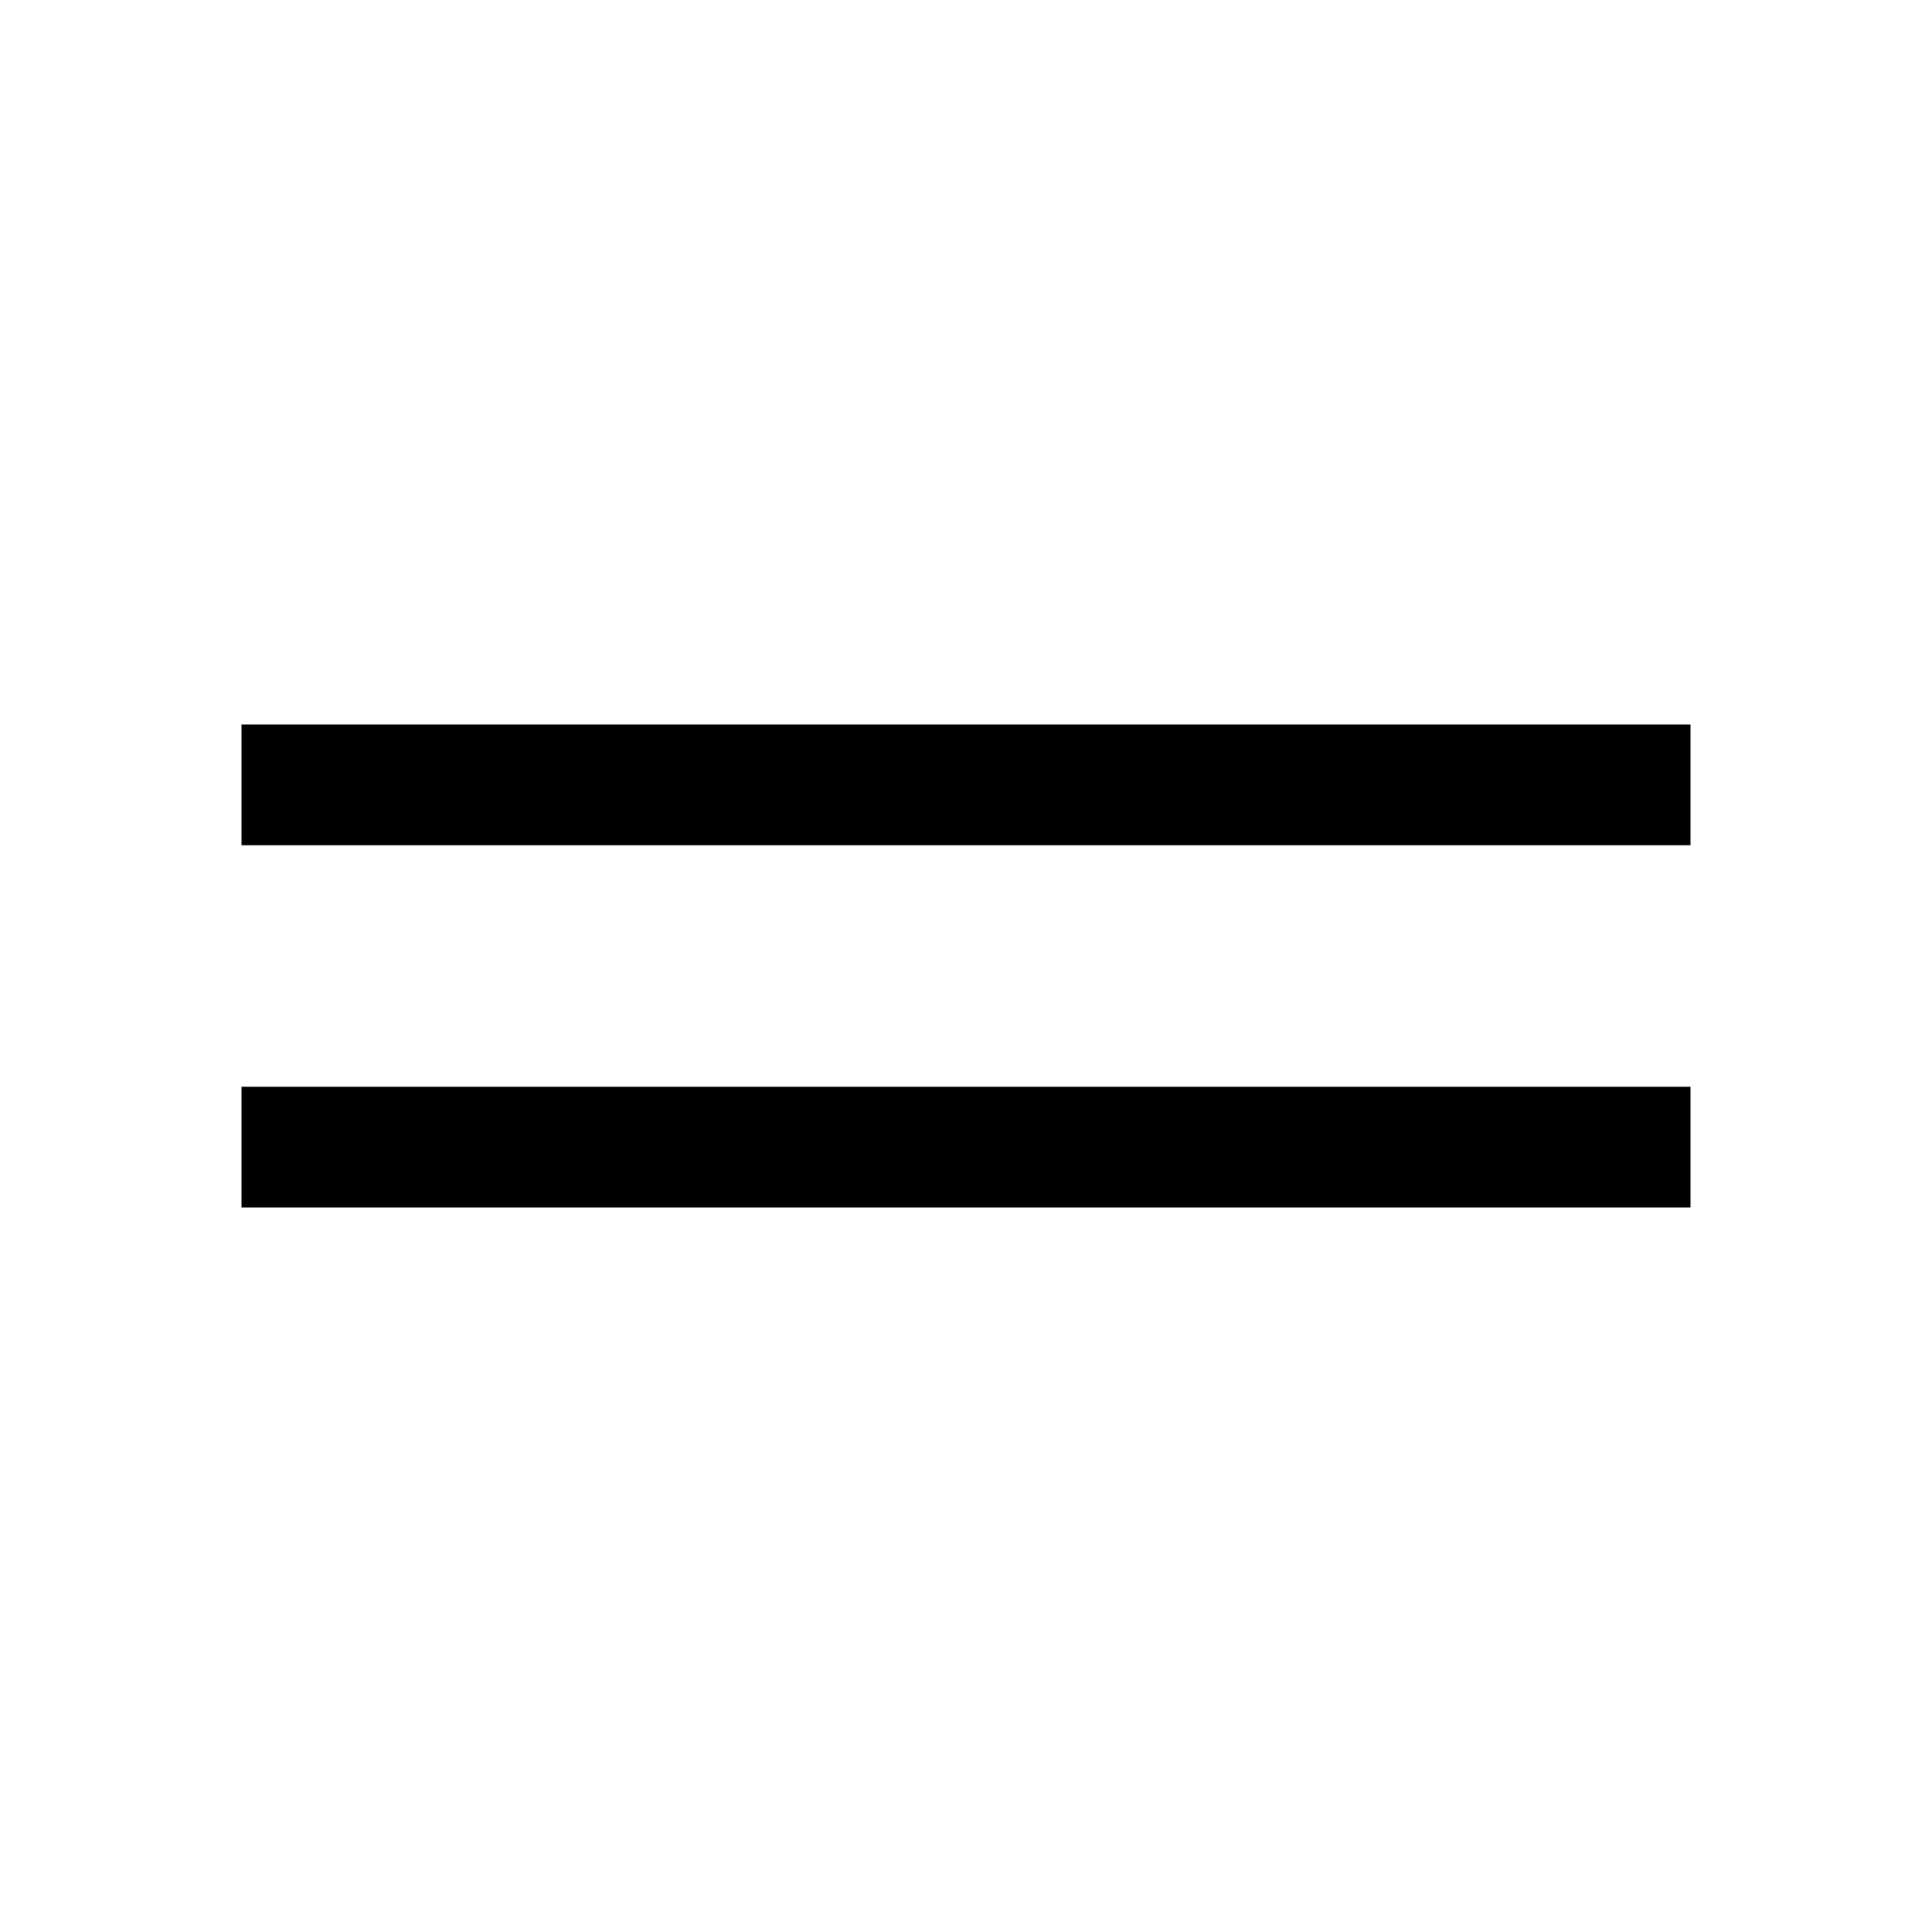
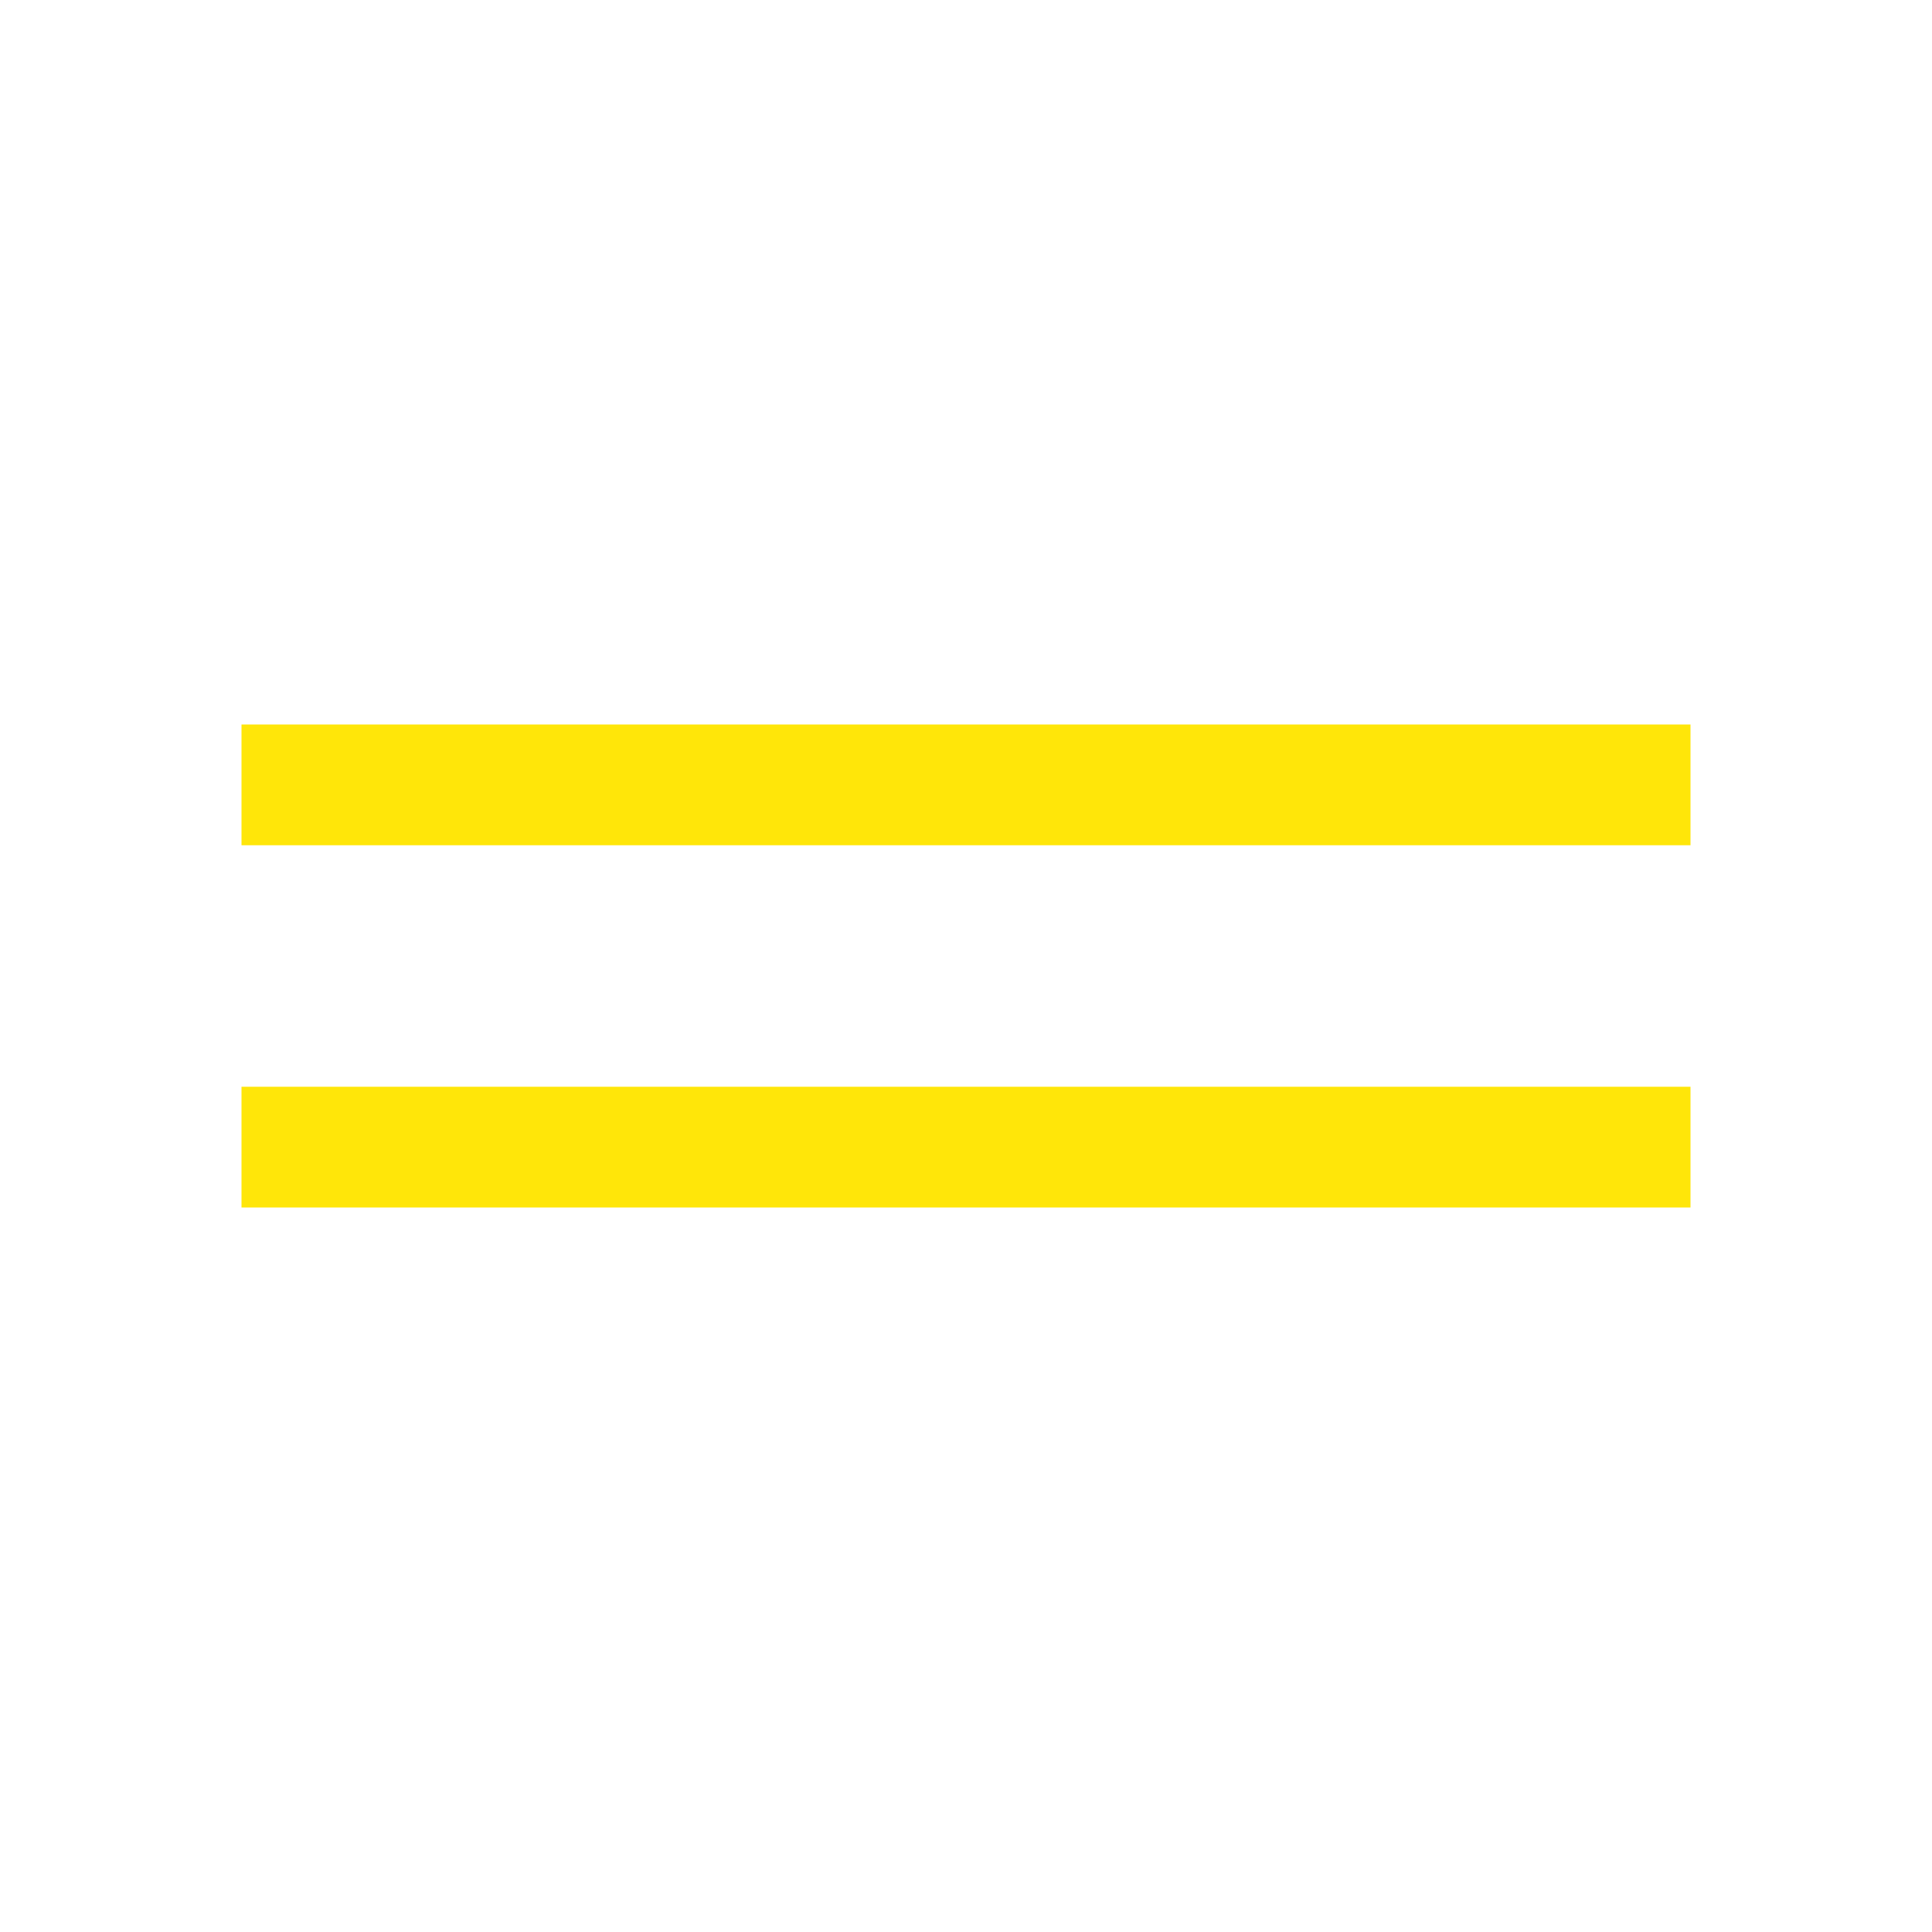
<svg xmlns="http://www.w3.org/2000/svg" width="32px" height="32px" viewBox="0 0 32 32" version="1.1">
-   <defs />
  <g id="Page-1" stroke="none" stroke-width="1" fill="none" fill-rule="evenodd">
    <rect id="Rectangle-2" x="0" y="0" width="32" height="32" />
-     <g id="Mobile" transform="translate(-91, -393)" fill="#000000">
+     <g id="Mobile" transform="translate(-91, -393)" fill="#ffe609">
      <g id="line" transform="translate(95, 405)">
        <rect x="0" y="0" width="24" height="2" />
        <rect x="0" y="6" width="24" height="2" />
      </g>
    </g>
  </g>
</svg>
